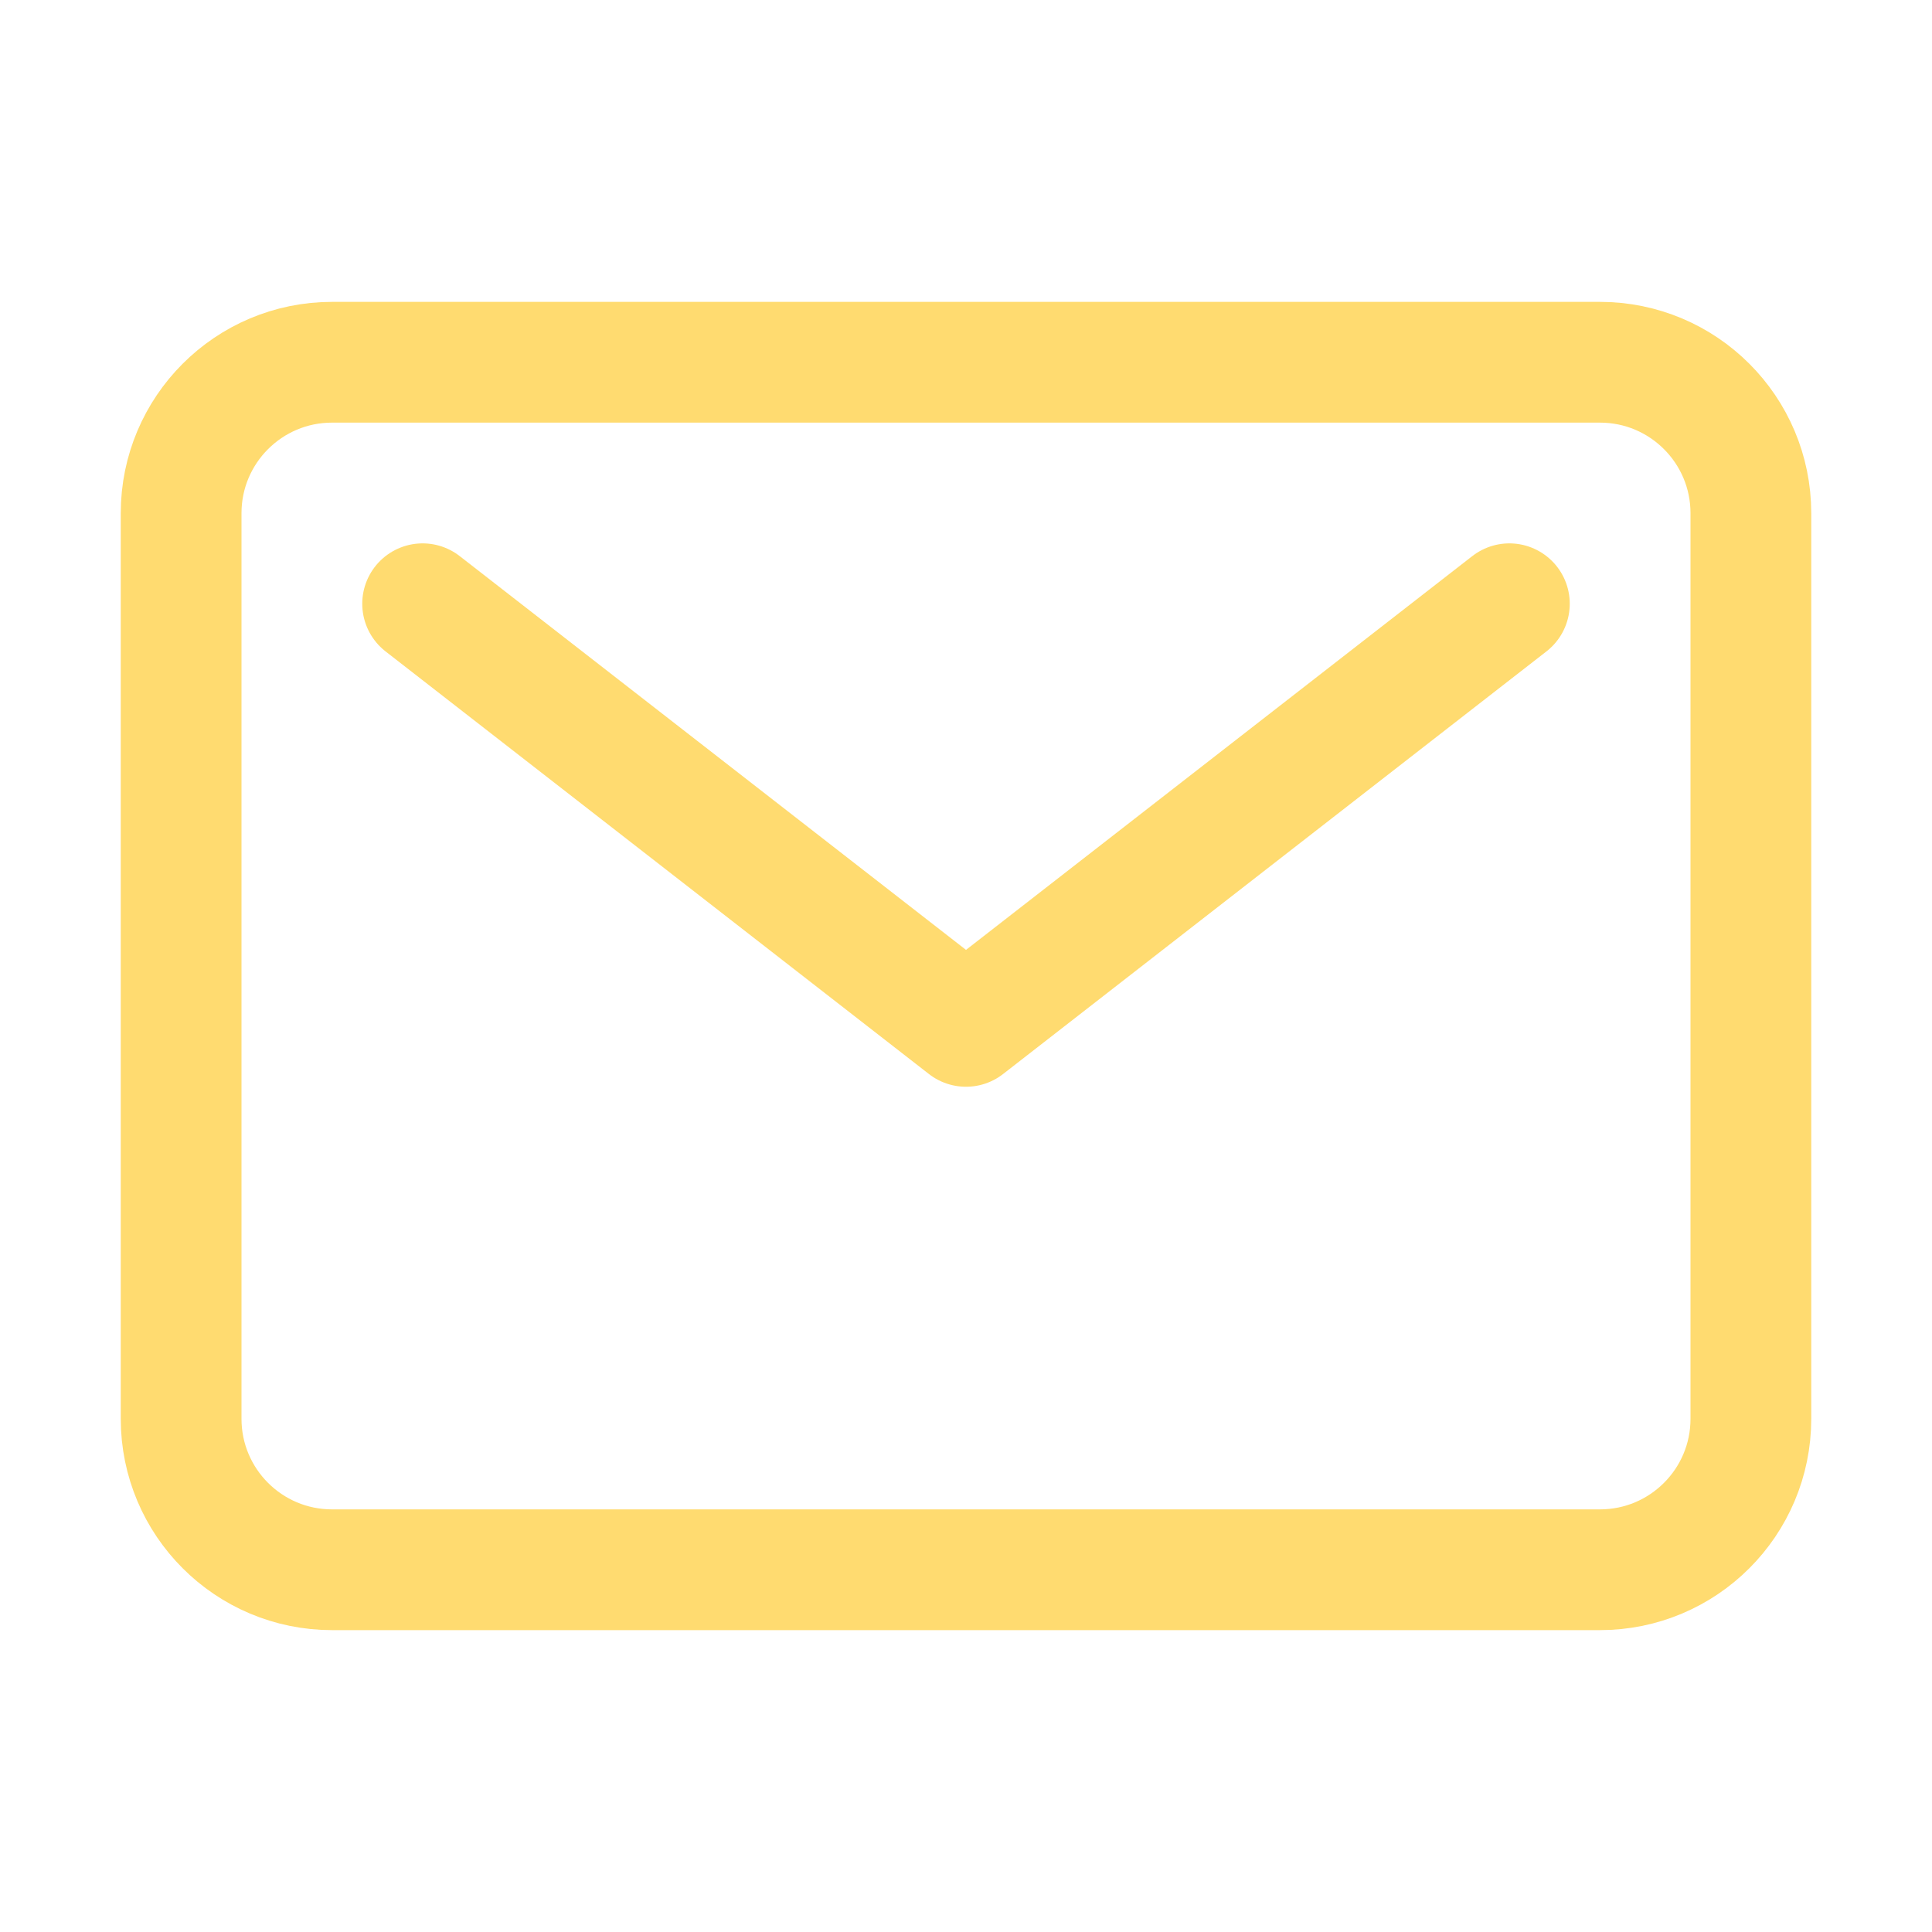
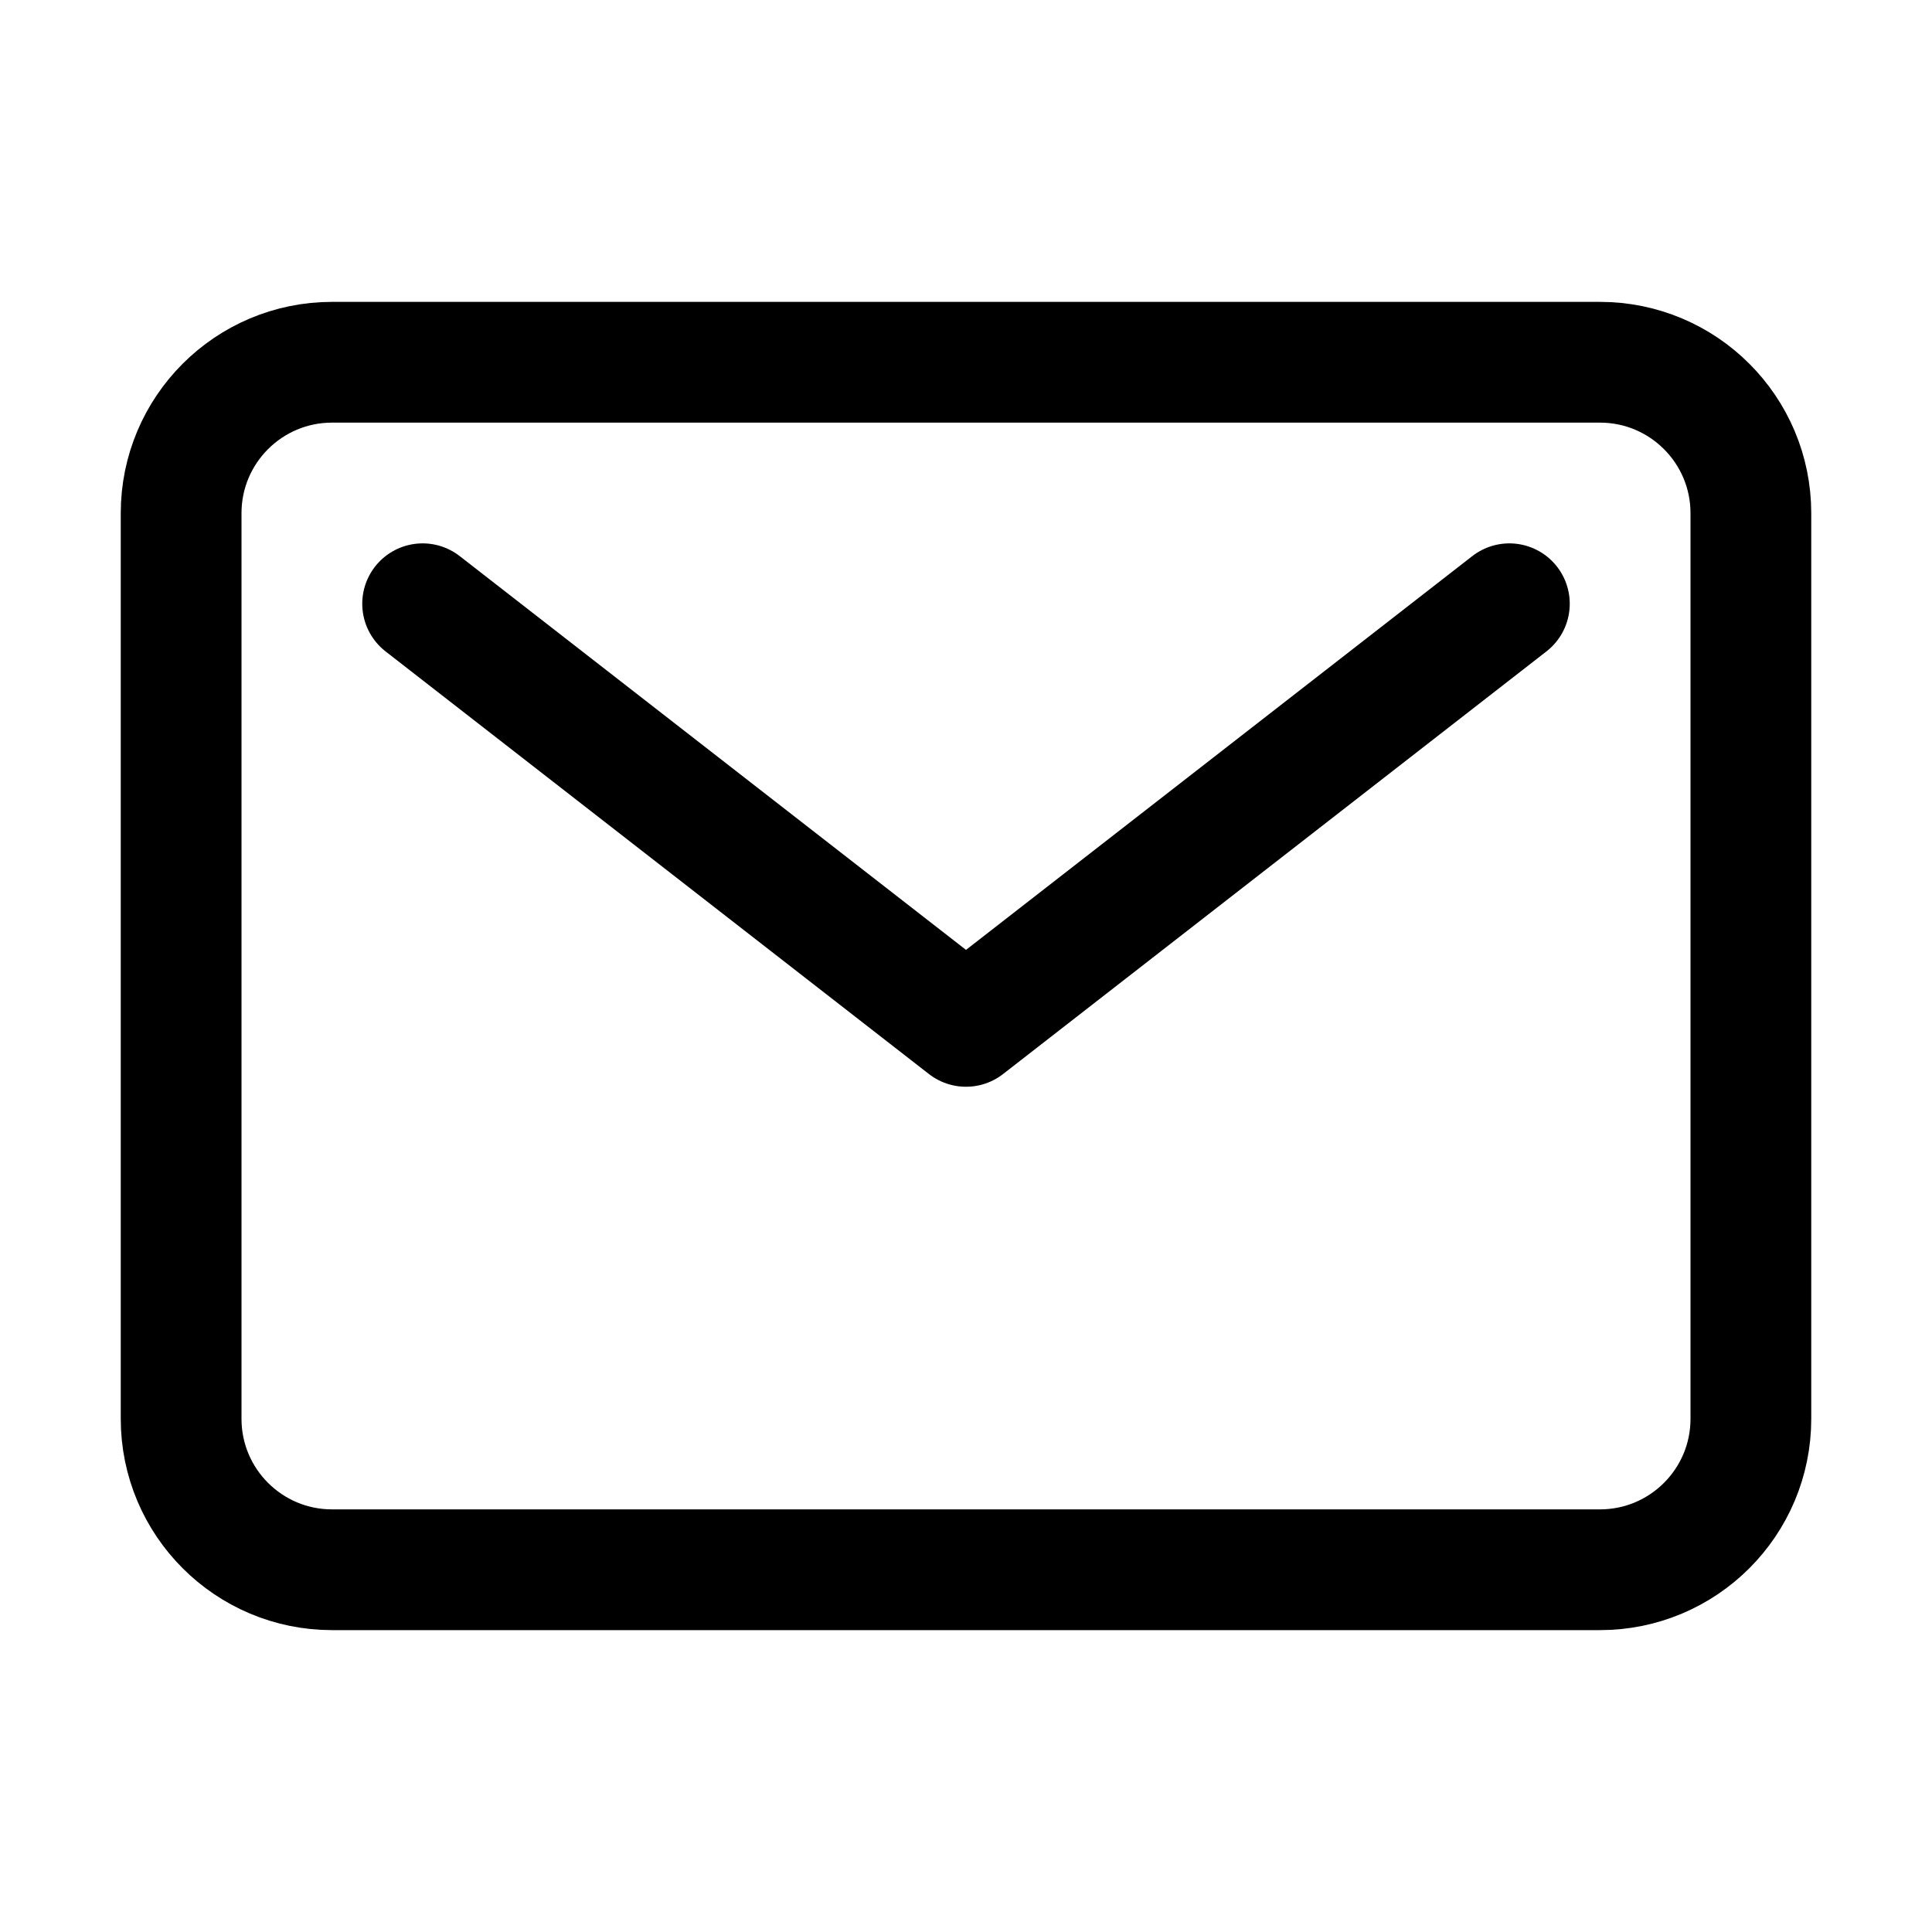
<svg xmlns="http://www.w3.org/2000/svg" class="ionicon" viewBox="0 0 512 512">
-   <rect x="48" y="96" width="416" height="320" rx="40" ry="40" fill="none" stroke="#ffdb70" stroke-linecap="round" stroke-linejoin="round" stroke-width="32" />
-   <path fill="none" stroke="#ffdb70" stroke-linecap="round" stroke-linejoin="round" stroke-width="32" d="M112 160l144 112 144-112" />
+   <rect x="48" y="96" width="416" height="320" rx="40" ry="40" fill="none" stroke="currentColor" stroke-linecap="round" stroke-linejoin="round" stroke-width="32" />
+   <path fill="none" stroke="currentColor" stroke-linecap="round" stroke-linejoin="round" stroke-width="32" d="M112 160l144 112 144-112" />
</svg>
